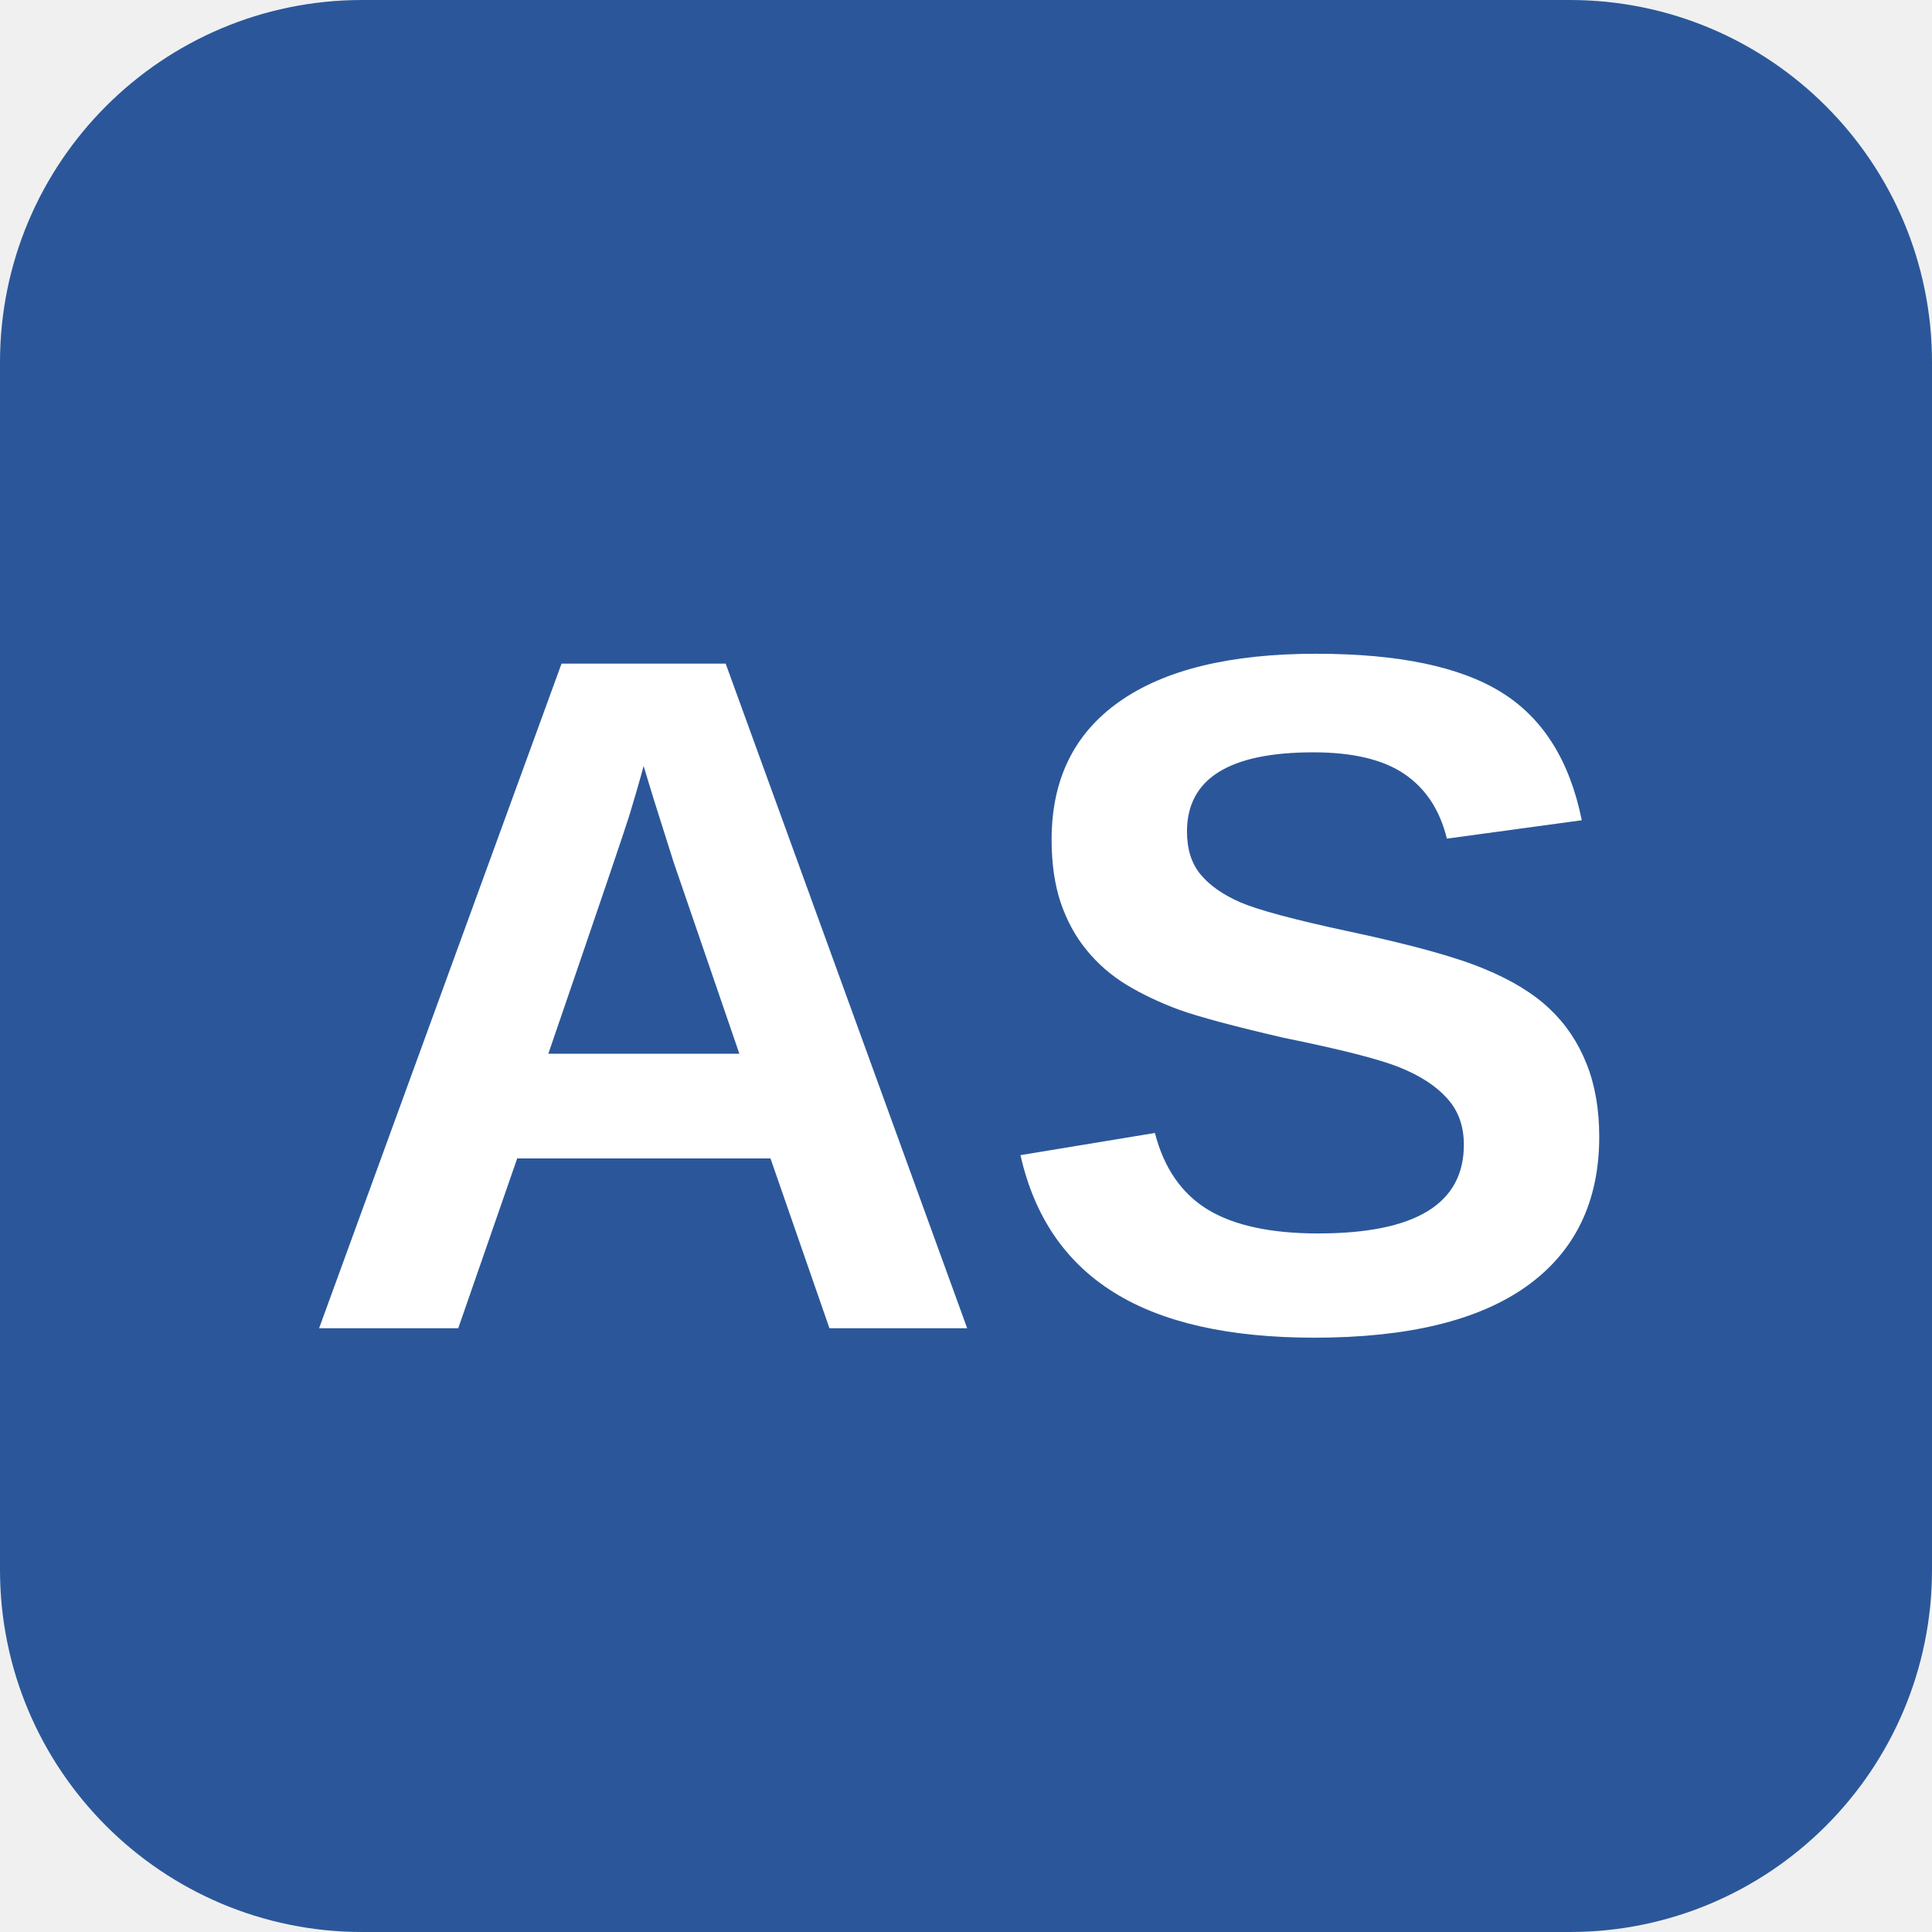
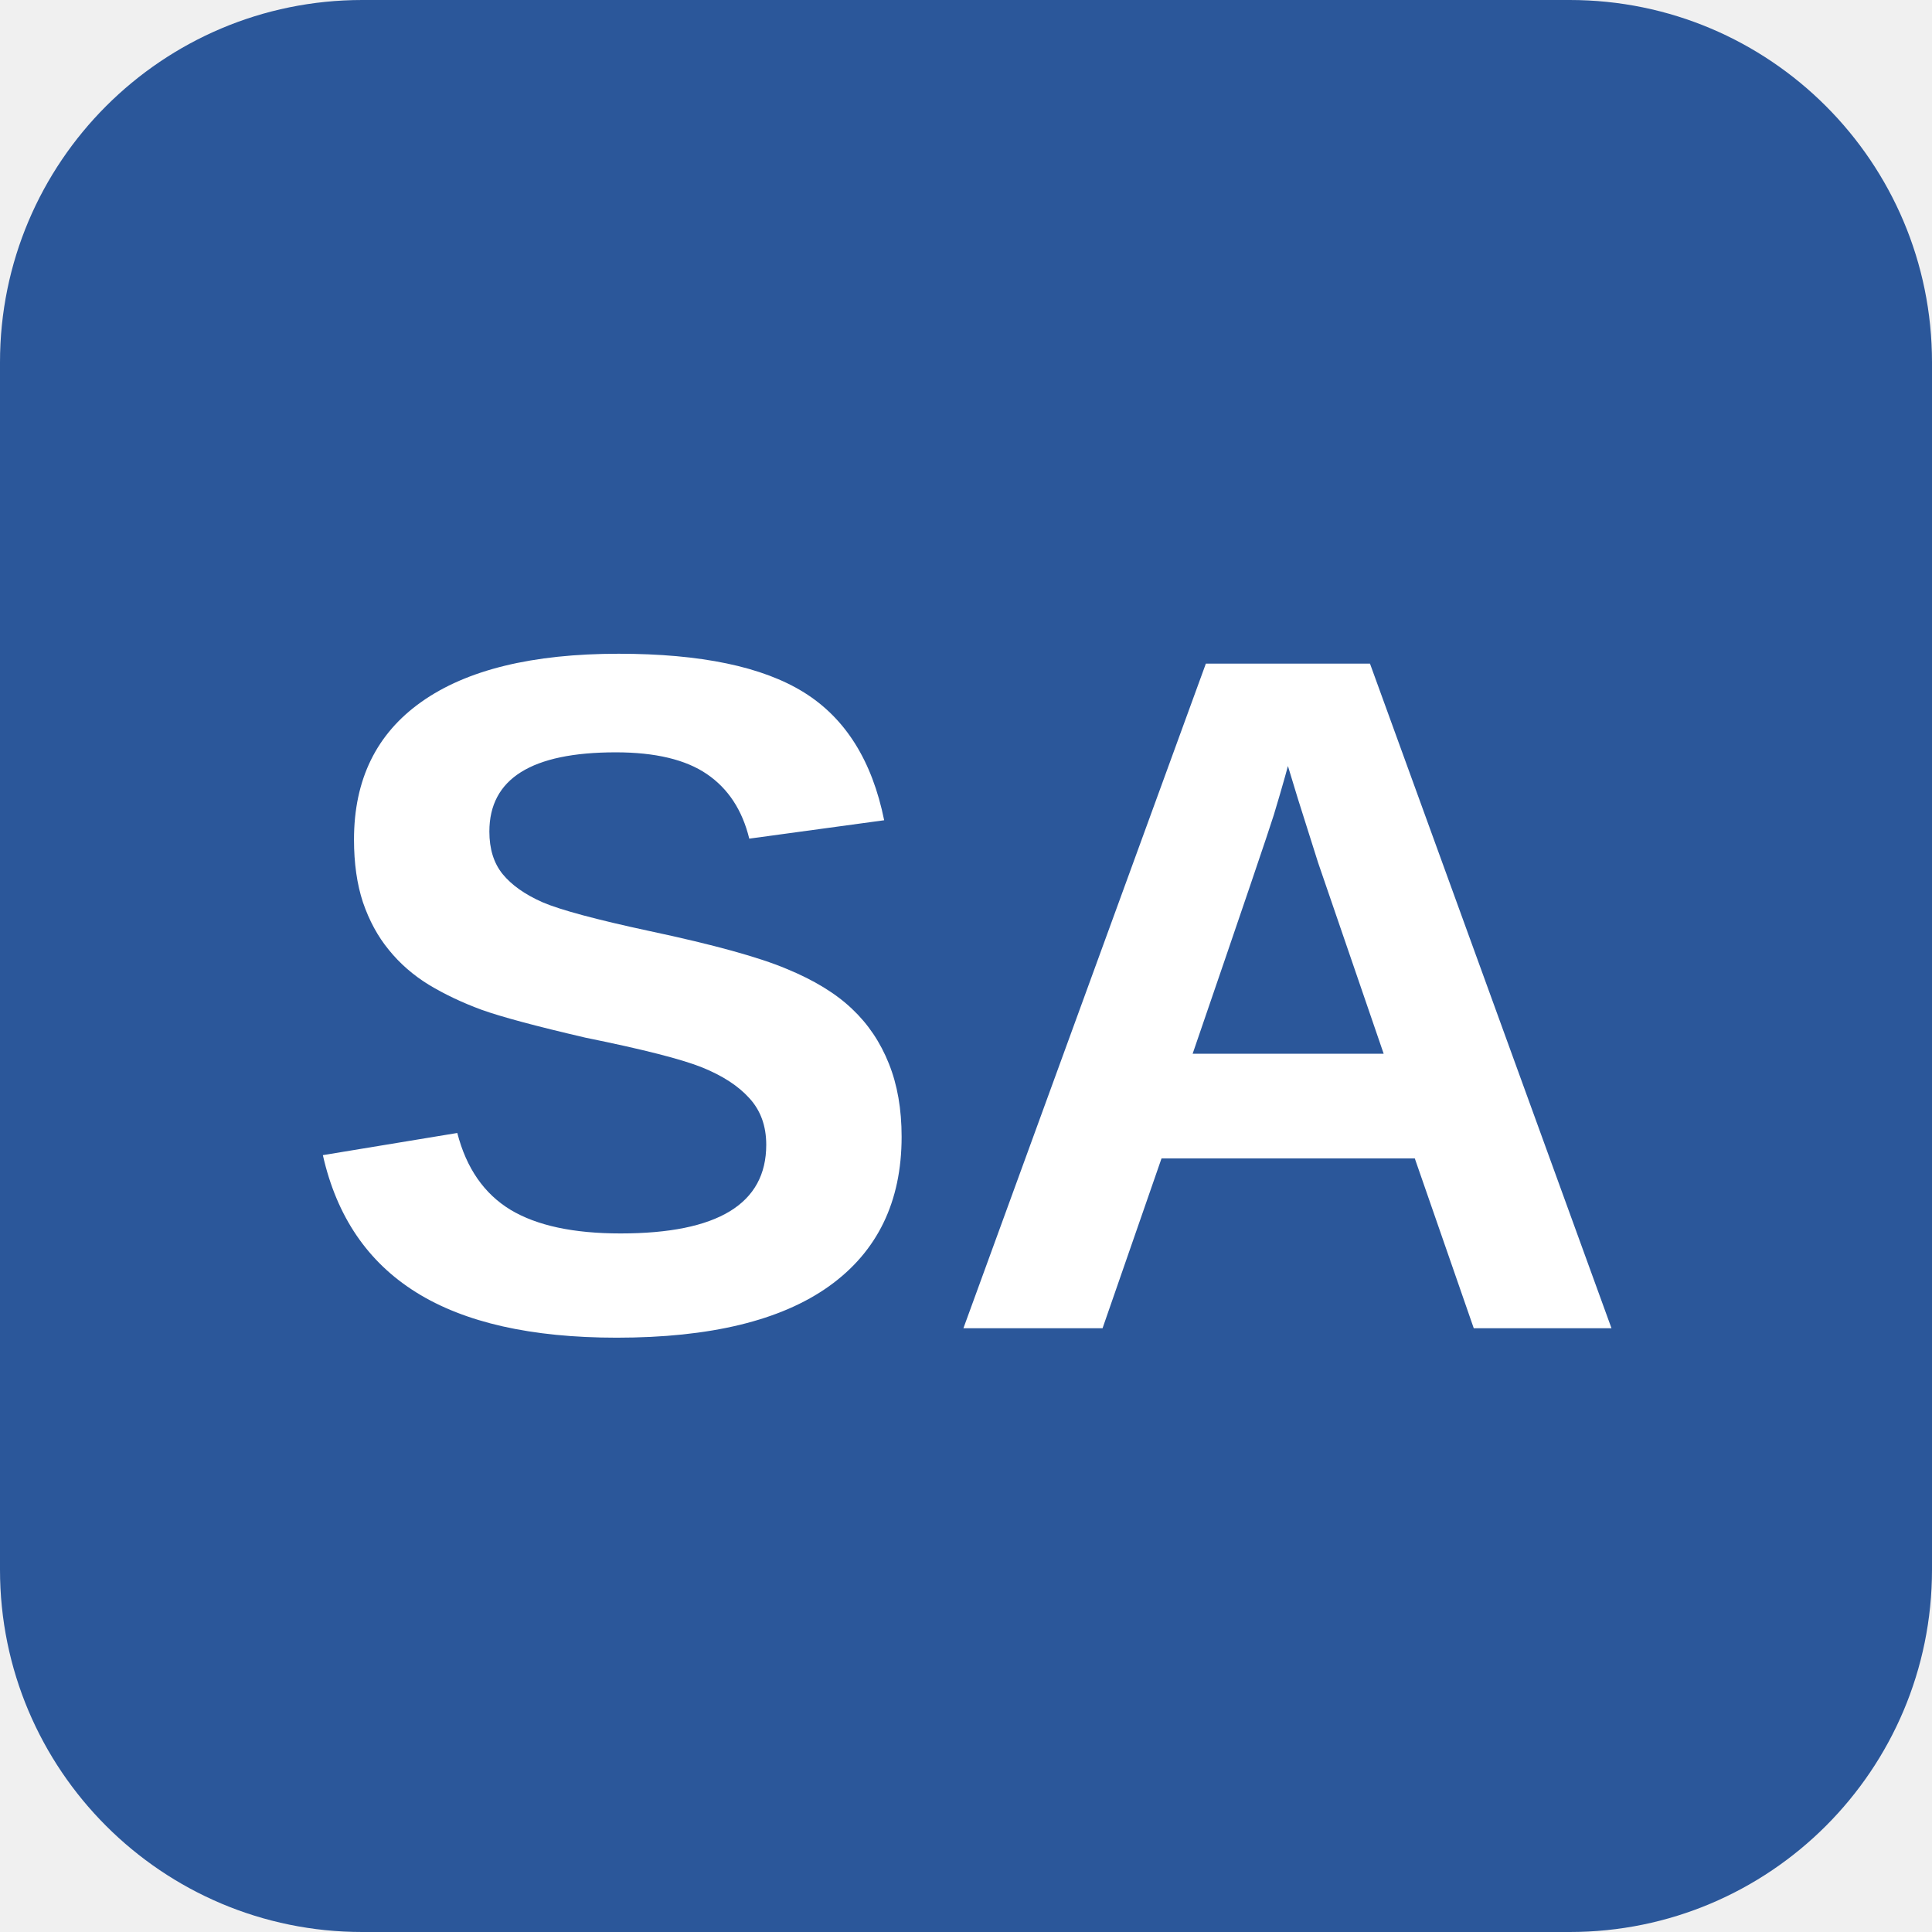
- <svg xmlns="http://www.w3.org/2000/svg" viewBox="0 0 64 64" role="img" aria-label="AS">
+ <svg xmlns="http://www.w3.org/2000/svg" viewBox="0 0 64 64" role="img" aria-label="SA">
  <rect width="64" height="64" rx="12" fill="#2B579A" />
-   <text x="32" y="44" font-family="Arial, Helvetica, sans-serif" font-size="32" font-weight="700" fill="#ffffff" text-anchor="middle">AS</text>
+   <text x="32" y="44" font-family="Arial, Helvetica, sans-serif" font-size="32" font-weight="700" fill="#ffffff" text-anchor="middle">SA</text>
</svg>
